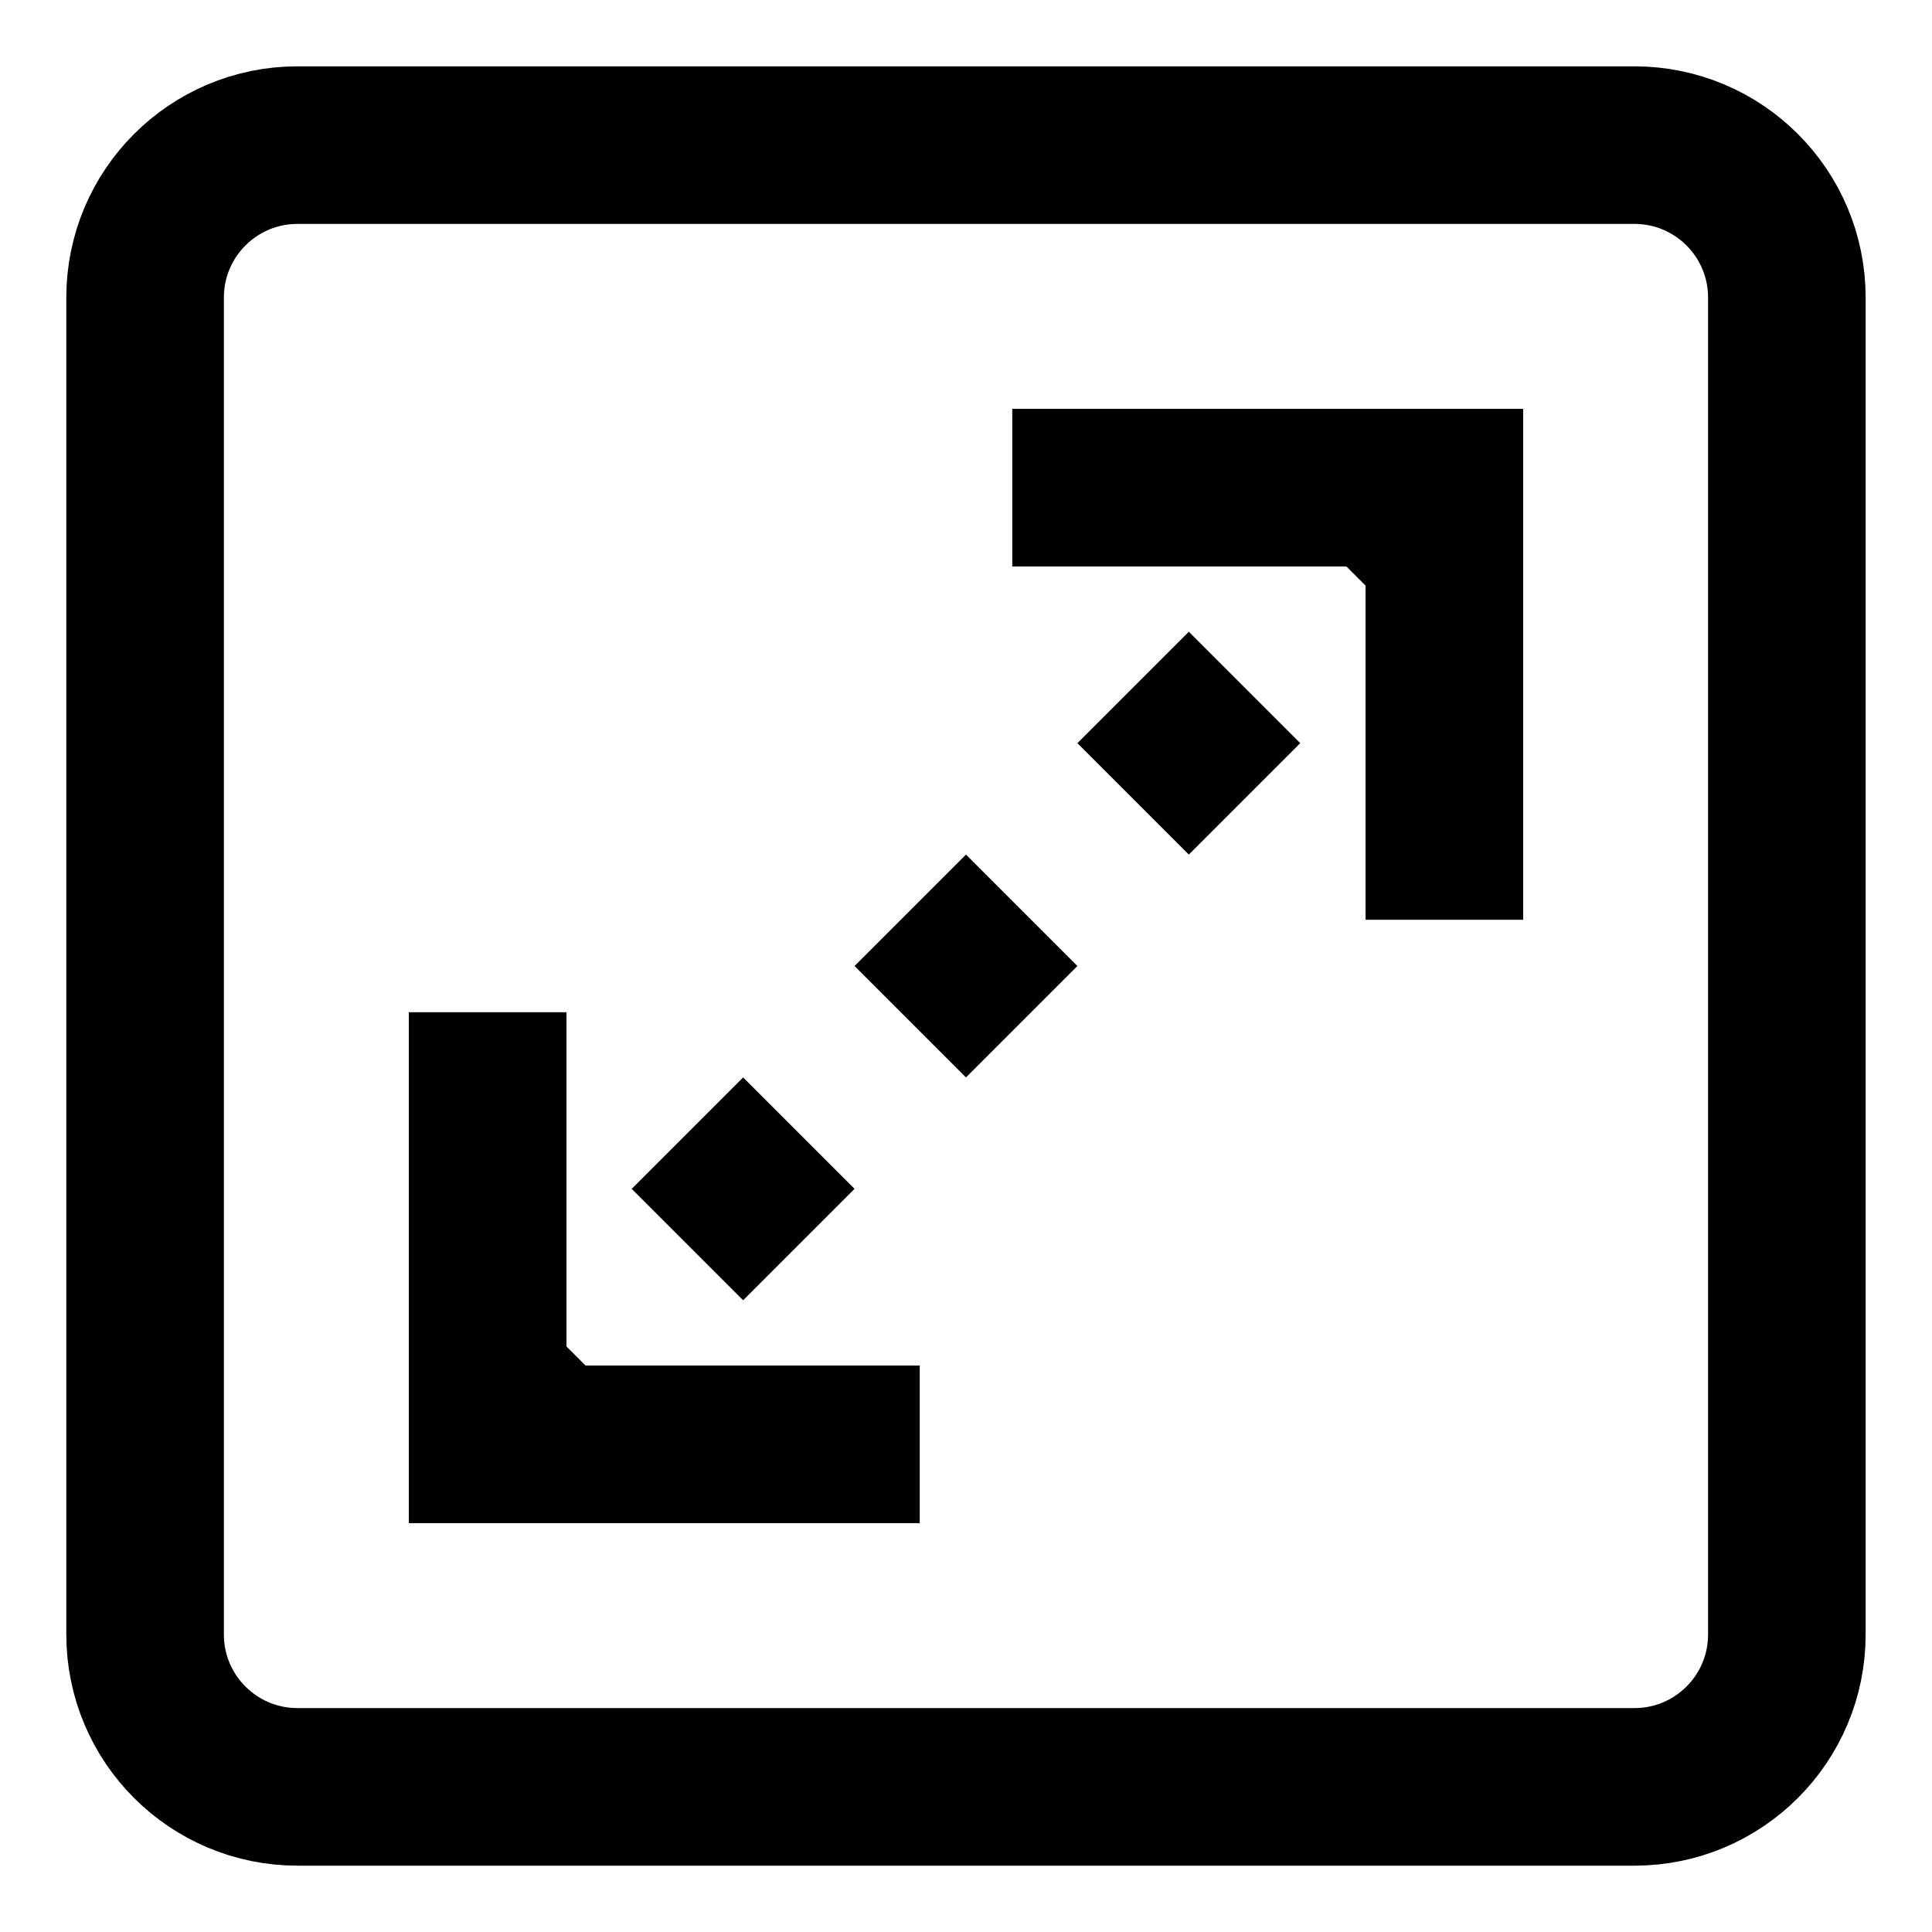
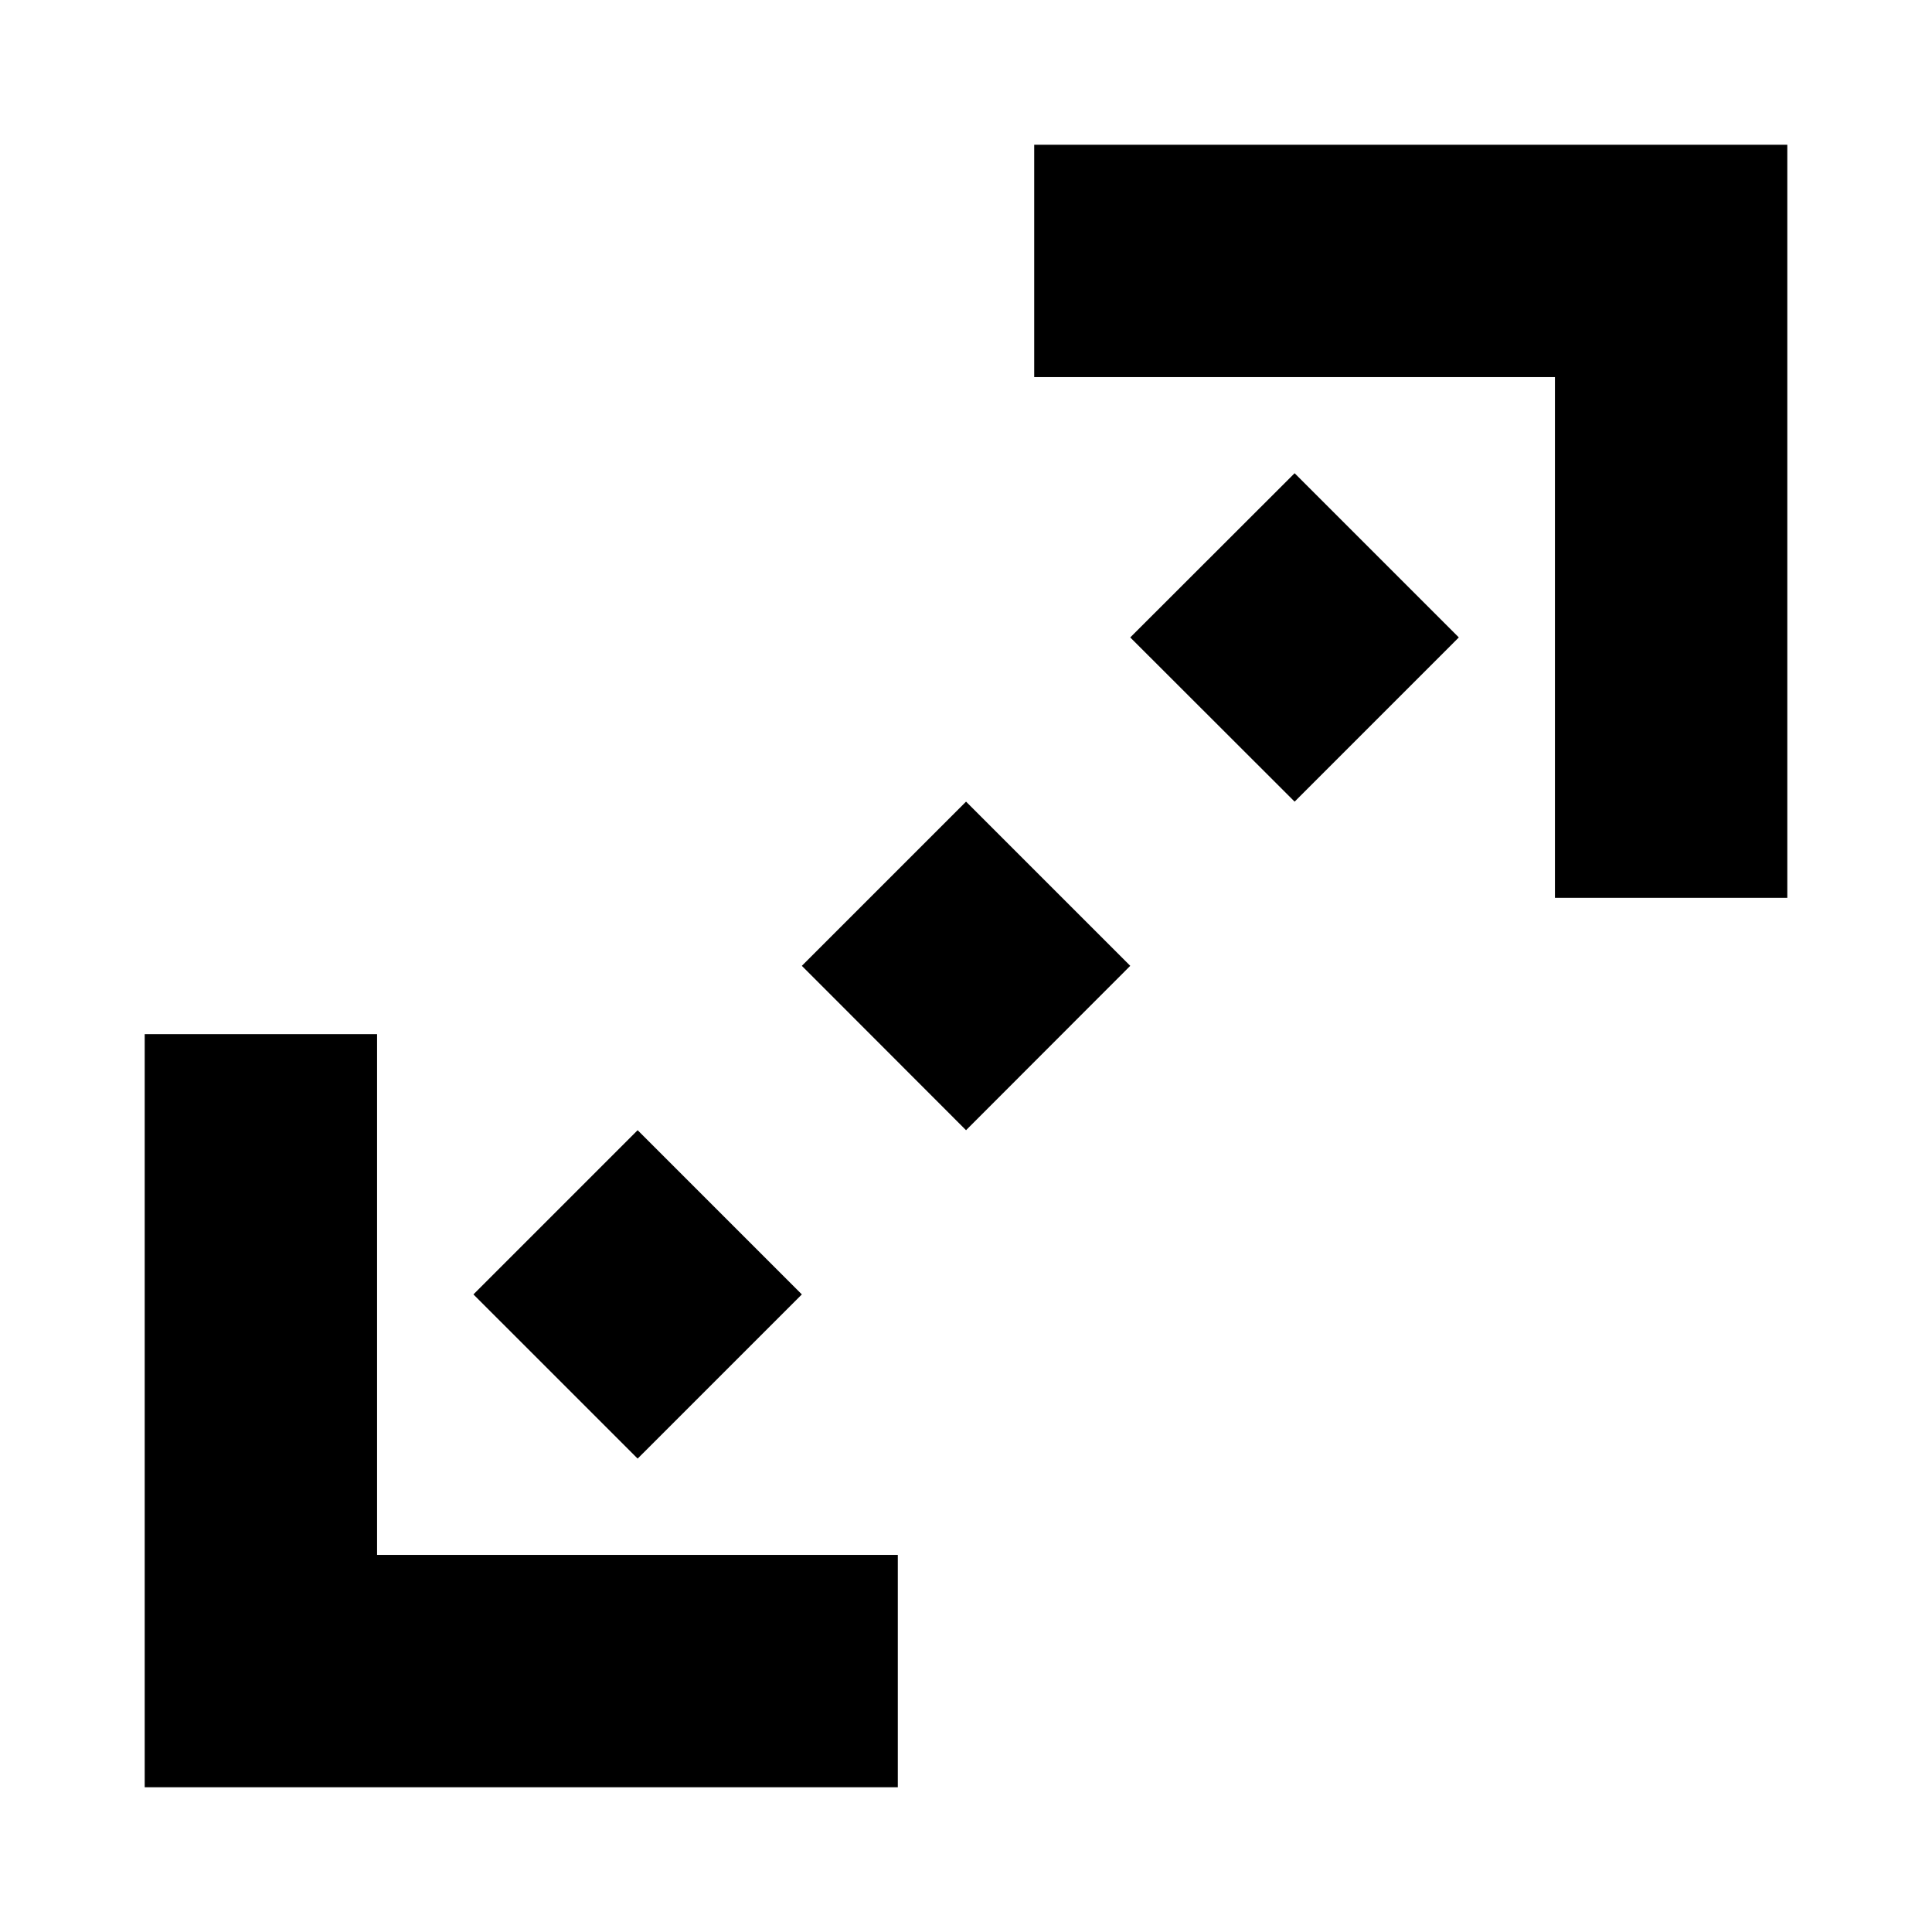
<svg xmlns="http://www.w3.org/2000/svg" width="9.375mm" height="9.375mm" viewBox="0 0 9.375 9.375" version="1.1" id="svg9630">
  <defs id="defs9627" />
  <g id="layer1" transform="translate(-94.86373,-83.94947)">
-     <g id="g2252" transform="matrix(0.2645833,0,0,0.2645833,-4.702636,-79.79045)">
-       <rect y="618.86" x="376.314" height="35.433" width="35.433" id="rect1945-0" style="fill:none" />
-       <g id="g17525" transform="translate(-6.8306923e-5,-111.4788)">
-         <rect style="fill:none;stroke:#000000;stroke-width:2.89;stroke-linecap:round;stroke-miterlimit:4;stroke-dasharray:none;paint-order:stroke fill markers;stop-color:#000000" id="rect16448" width="30.11" height="30.11" x="378.975" y="733" ry="2.795" />
-         <g id="g17518">
-           <path style="fill:none;stroke:#000000;stroke-width:2.89;stroke-linecap:butt;stroke-linejoin:miter;stroke-miterlimit:4;stroke-dasharray:2.89, 2.89;stroke-dashoffset:0;stroke-opacity:1" d="M 403.226,738.859 384.134,757.951" id="path16483" />
+     <rect y="83.949" x="94.864" height="9.375" width="9.375" id="rect1945-0" style="fill:none;stroke-width:0.265" />
+     <g id="g17518" transform="matrix(0.3900126,0,0,0.3900126,-54.1256,-203.1139)">
+       <g id="g2">
+         <rect y="736.036" x="382.012" height="24.038" width="24.038" id="rect4" style="fill:none;stroke-width:0.678" />
+         <g id="g1">
+           <path style="color:#000000;fill:#000000;stroke-dasharray:2.89, 2.89;stroke-dashoffset:4.334;-inkscape-stroke:none" d="m 398.119,741.924 -2.045,2.043 2.045,2.043 2.043,-2.043 z m -4.088,4.086 -2.043,2.043 2.043,2.045 2.043,-2.045 z m -4.086,4.088 -2.043,2.043 2.043,2.043 2.043,-2.043 z" id="path16483" />
          <path id="path16598" style="color:#000000;fill:#000000;-inkscape-stroke:none" d="m 394.879,737.837 v 2.891 h 6.479 v 6.479 h 2.891 v -6.479 -2.891 h -2.891 z" />
          <path id="path16956" style="color:#000000;fill:#000000;-inkscape-stroke:none" d="m 393.182,758.273 v -2.891 h -6.479 v -6.479 h -2.891 v 6.479 2.891 h 2.891 z" />
        </g>
      </g>
    </g>
  </g>
</svg>
